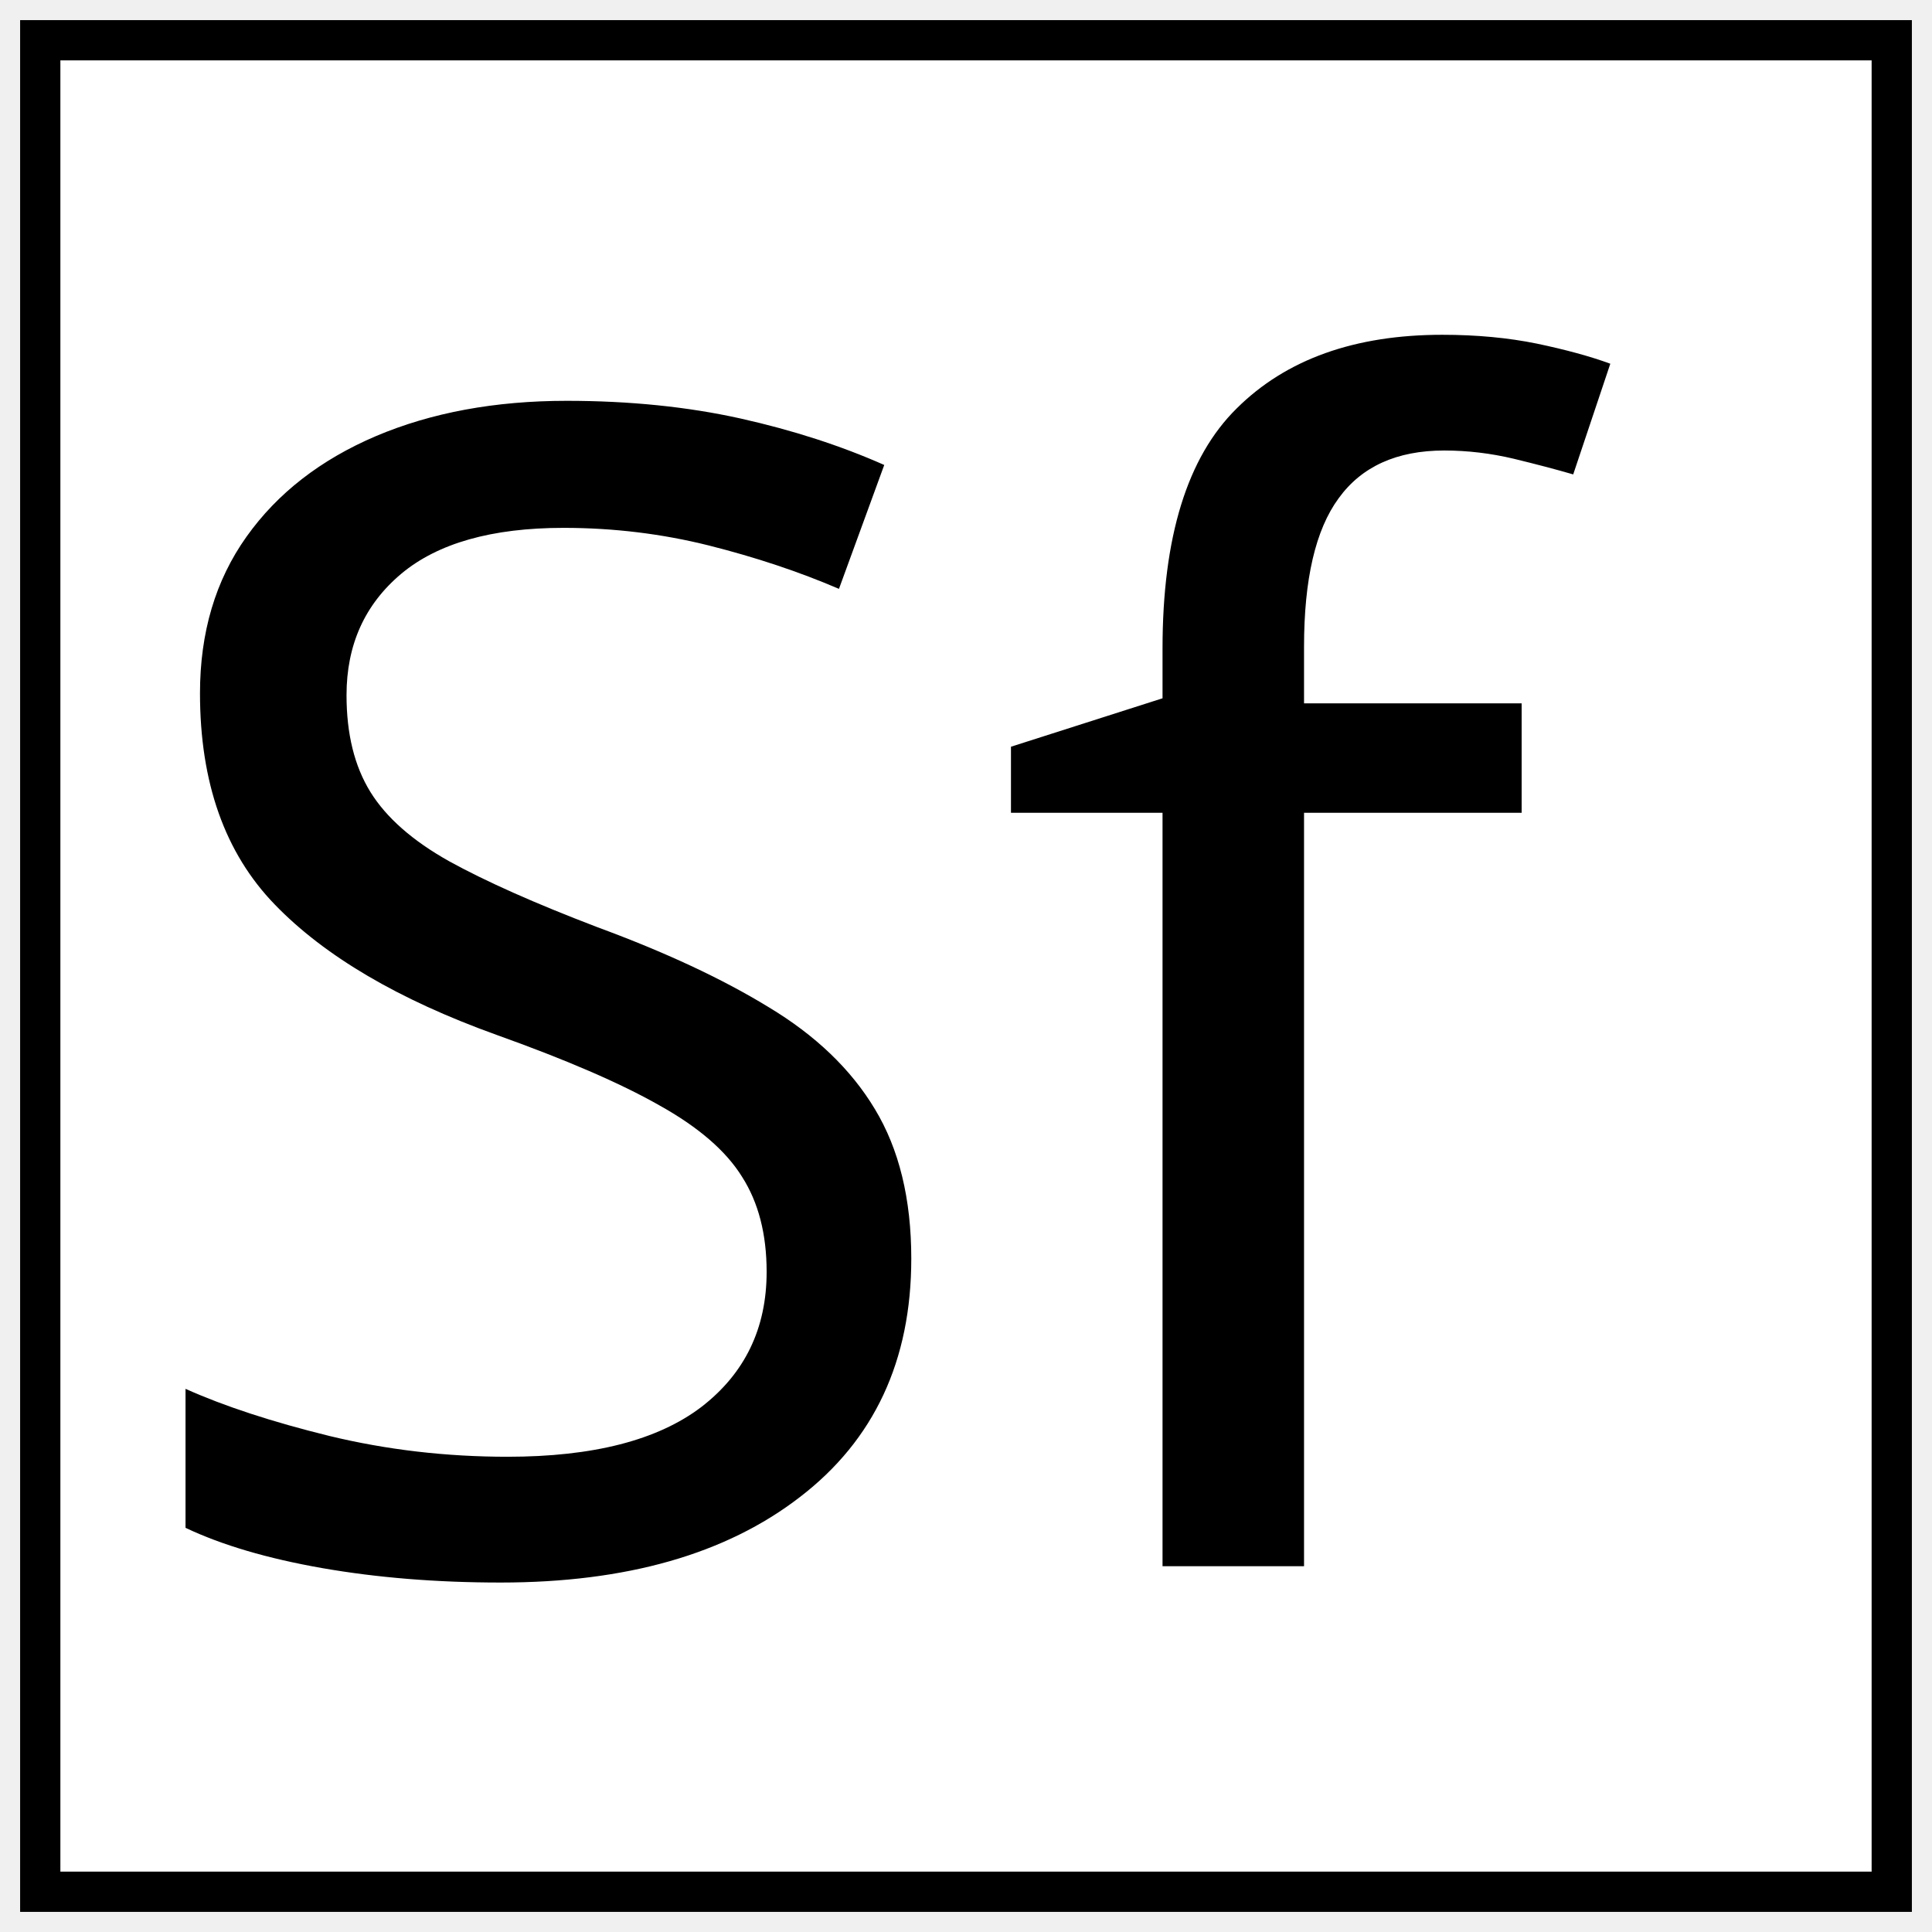
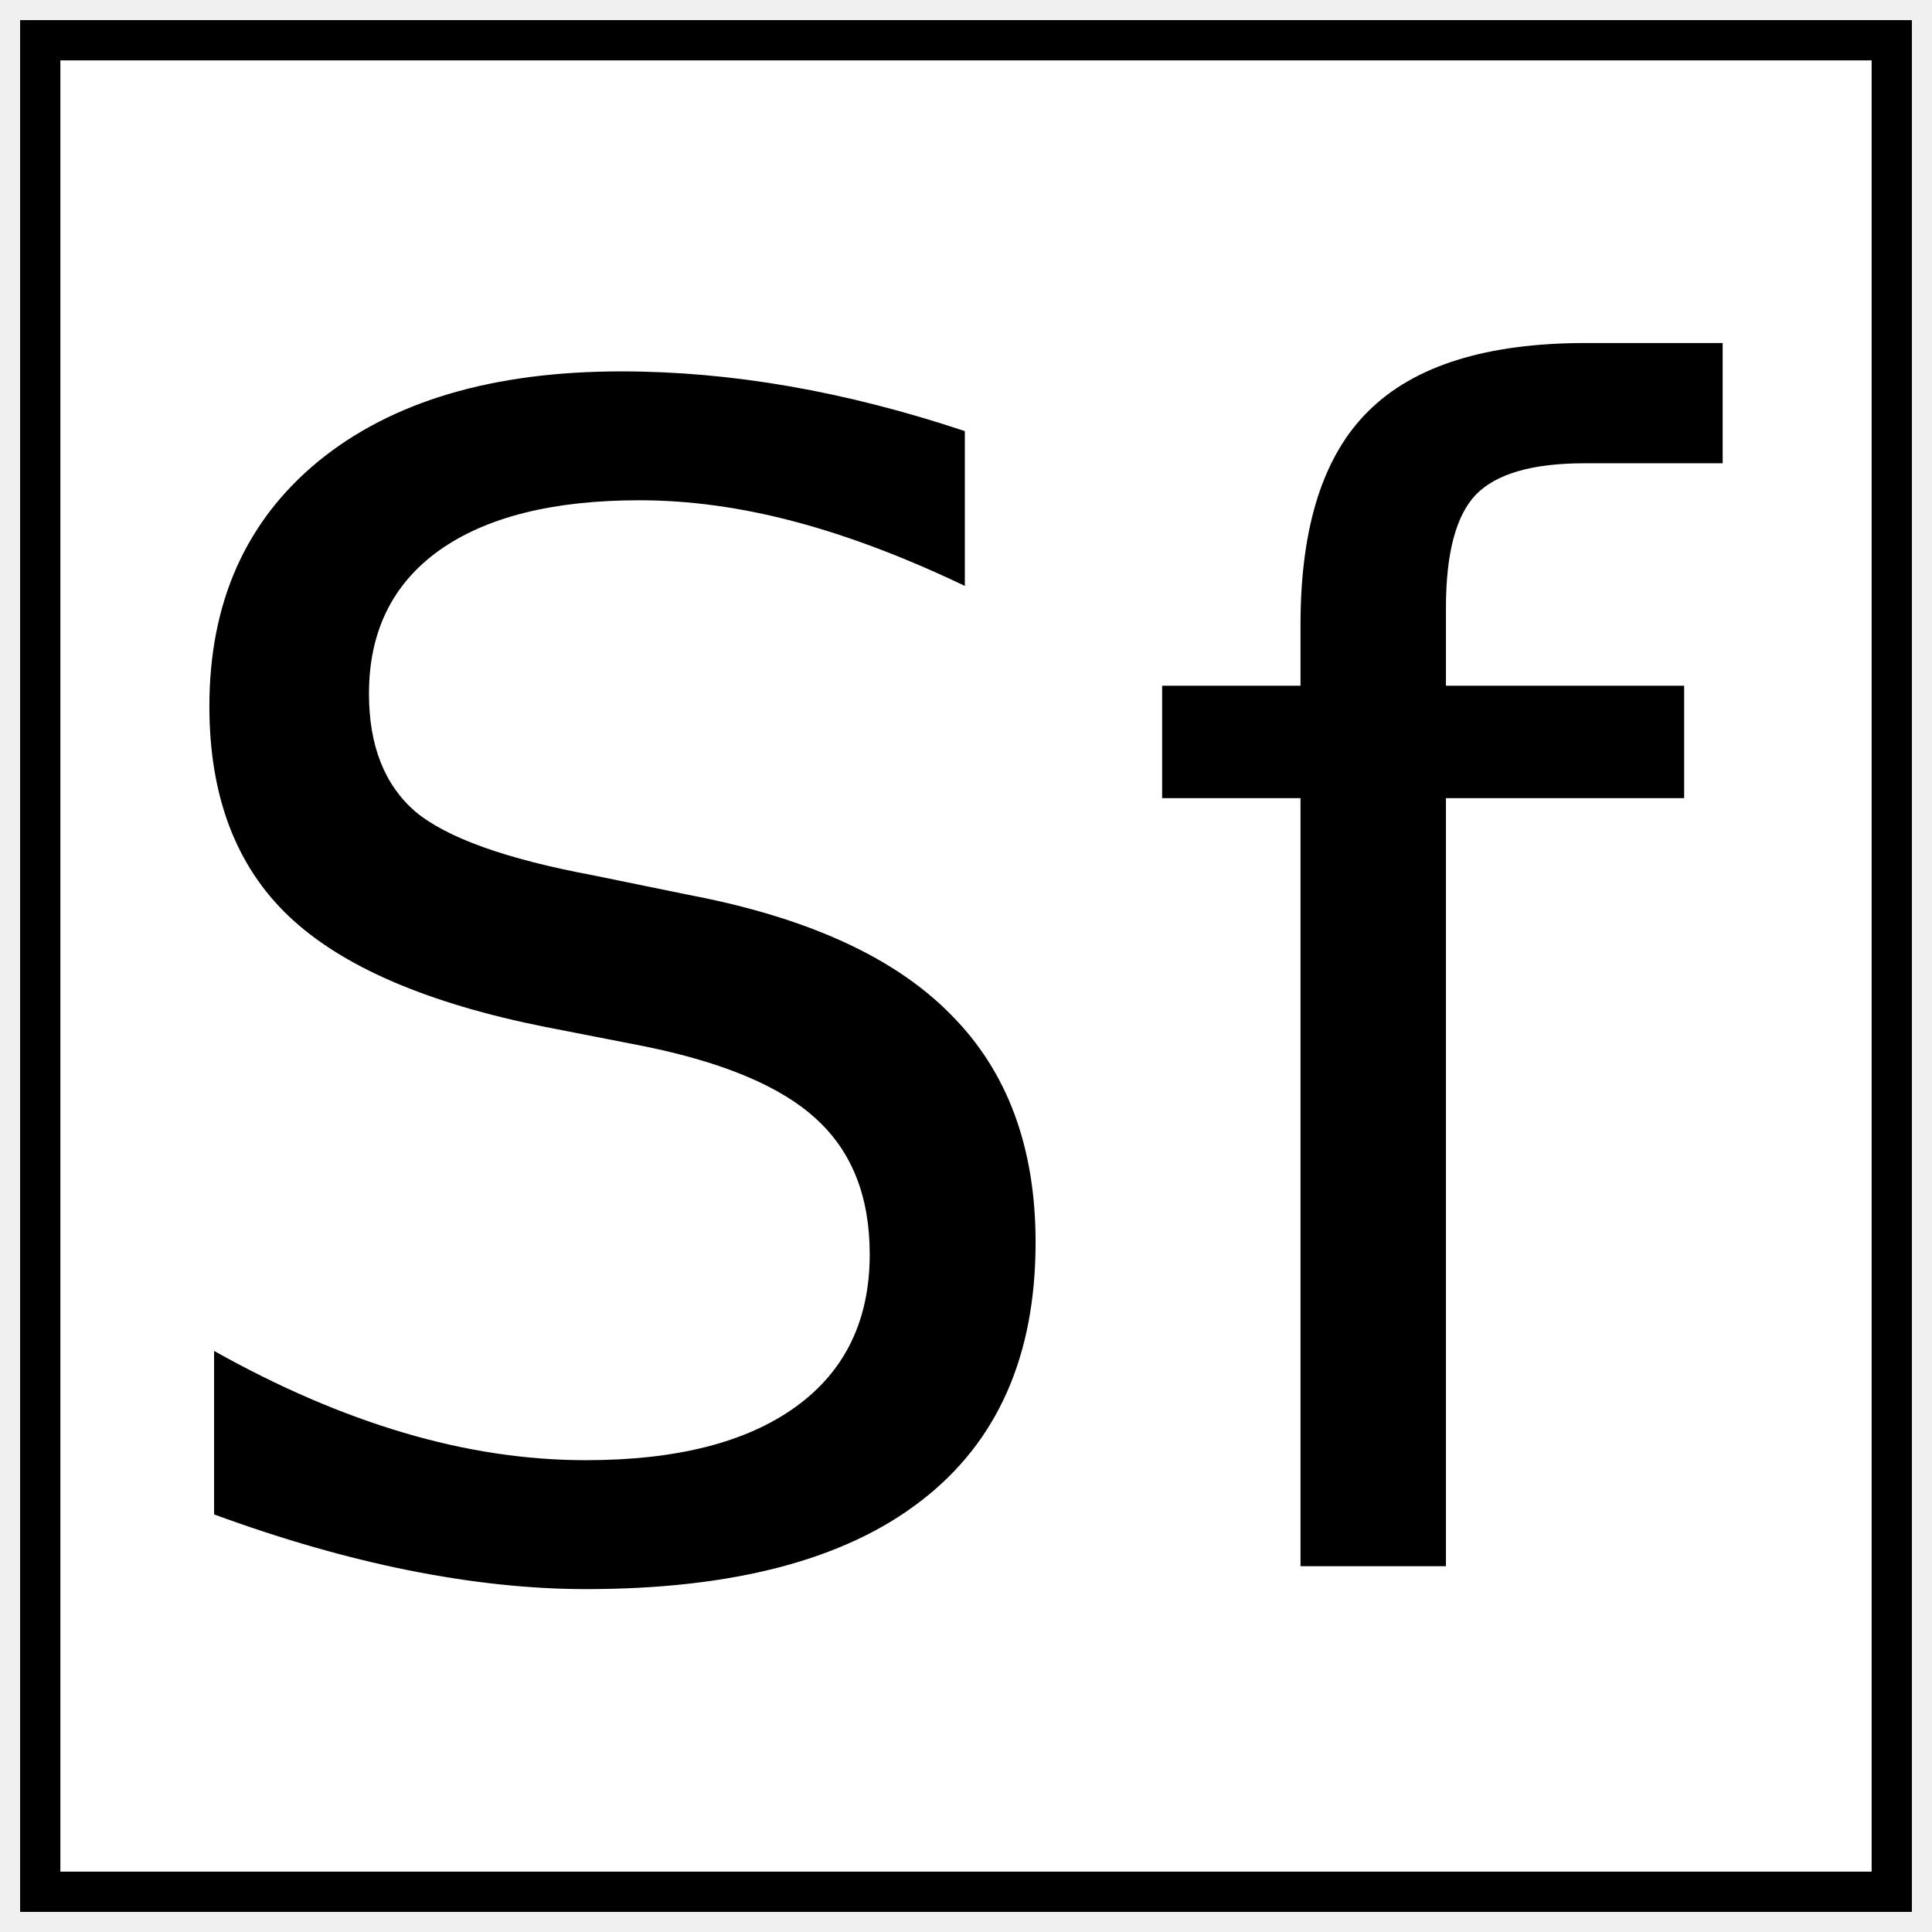
<svg xmlns="http://www.w3.org/2000/svg" width="48" height="48" id="svg2" version="1.1">
  <defs id="defs4" />
  <g id="layer1" transform="translate(0,-1004.362)">
    <rect style="fill:#ffffff;fill-opacity:1;stroke:#000000;stroke-width:1;stroke-linecap:butt;stroke-linejoin:miter;stroke-miterlimit:4;stroke-opacity:1;stroke-dasharray:none" id="rect2991" width="46" height="46" x="1" y="1" transform="translate(0,1004.362)" />
-     <text xml:space="preserve" style="font-size:40px;font-style:normal;font-variant:normal;font-weight:normal;font-stretch:normal;text-align:start;line-height:125%;letter-spacing:0px;word-spacing:0px;writing-mode:lr-tb;text-anchor:start;fill:#000000;fill-opacity:1;stroke:none;font-family:Sans;-inkscape-font-specification:Sans" x="2.564" y="1043.274" id="text2985">
-       <tspan id="tspan2986" x="2.564" y="1043.274">Sf</tspan>
-     </text>
+     <g style="font-style:normal;font-variant:normal;font-weight:normal;font-stretch:normal;font-size:40px;line-height:125%;font-family:Sans;-inkscape-font-specification:Sans;text-align:start;letter-spacing:0px;word-spacing:0px;writing-mode:lr-tb;text-anchor:start;fill:#000000;fill-opacity:1;stroke:none" id="text2985">
+       <path d="m 23.971,1015.071 0,3.848 q -2.246,-1.074 -4.238,-1.601 -1.992,-0.527 -3.848,-0.527 -3.223,0 -4.98,1.25 -1.738,1.25 -1.738,3.555 0,1.934 1.152,2.93 1.172,0.977 4.414,1.582 l 2.383,0.488 q 4.414,0.84 6.504,2.969 2.109,2.109 2.109,5.664 0,4.238 -2.852,6.426 -2.832,2.188 -8.32,2.188 -2.07,0 -4.414,-0.469 -2.324,-0.469 -4.824,-1.387 l 0,-4.062 q 2.402,1.348 4.707,2.031 2.305,0.684 4.531,0.684 3.379,0 5.215,-1.328 1.836,-1.328 1.836,-3.789 0,-2.148 -1.328,-3.359 -1.309,-1.211 -4.316,-1.816 l -2.402,-0.469 q -4.414,-0.879 -6.387,-2.754 -1.973,-1.875 -1.973,-5.215 0,-3.867 2.715,-6.094 2.734,-2.227 7.52,-2.227 2.051,0 4.18,0.371 2.129,0.371 4.355,1.113 z" style="" id="path3338" />
+       <path d="m 42.799,1012.884 0,2.988 -3.438,0 q -1.934,0 -2.695,0.781 -0.742,0.781 -0.742,2.812 l 0,1.934 5.918,0 0,2.793 -5.918,0 0,19.082 -3.613,0 0,-19.082 -3.438,0 0,-2.793 3.438,0 0,-1.523 q 0,-3.652 1.699,-5.312 1.699,-1.68 5.391,-1.68 l 3.398,0 z" style="" id="path3340" />
+     </g>
  </g>
</svg>
